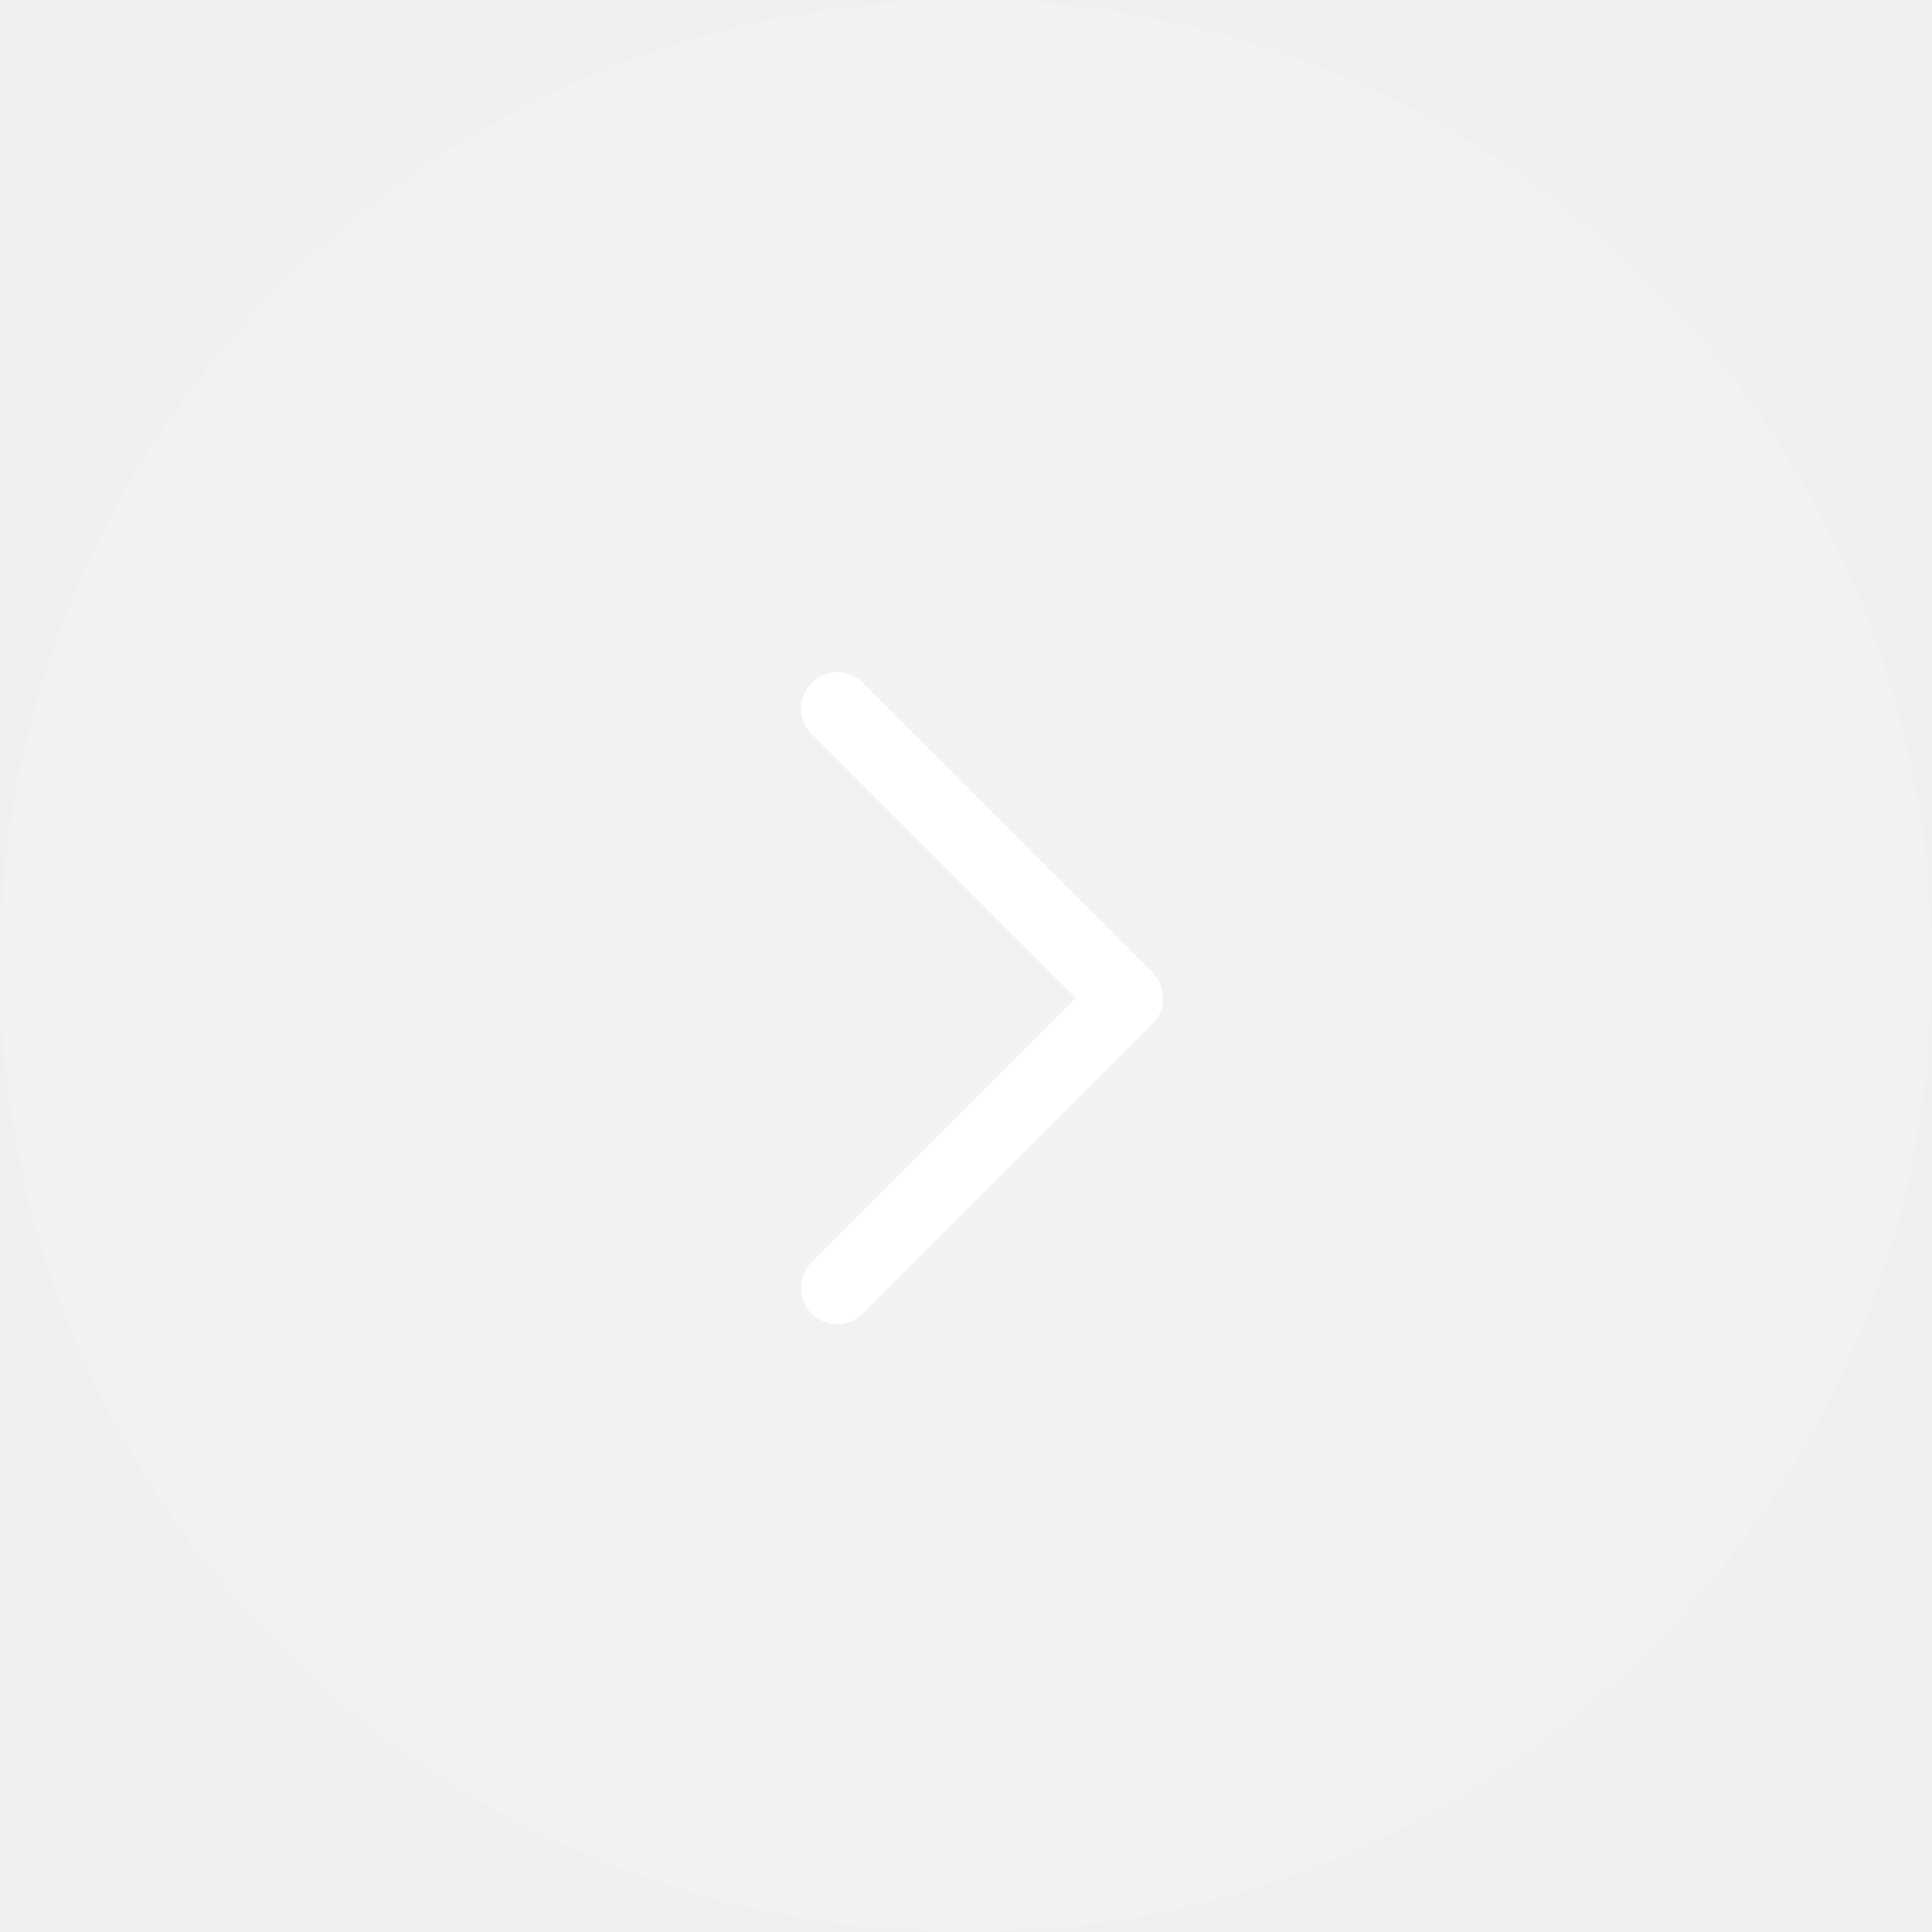
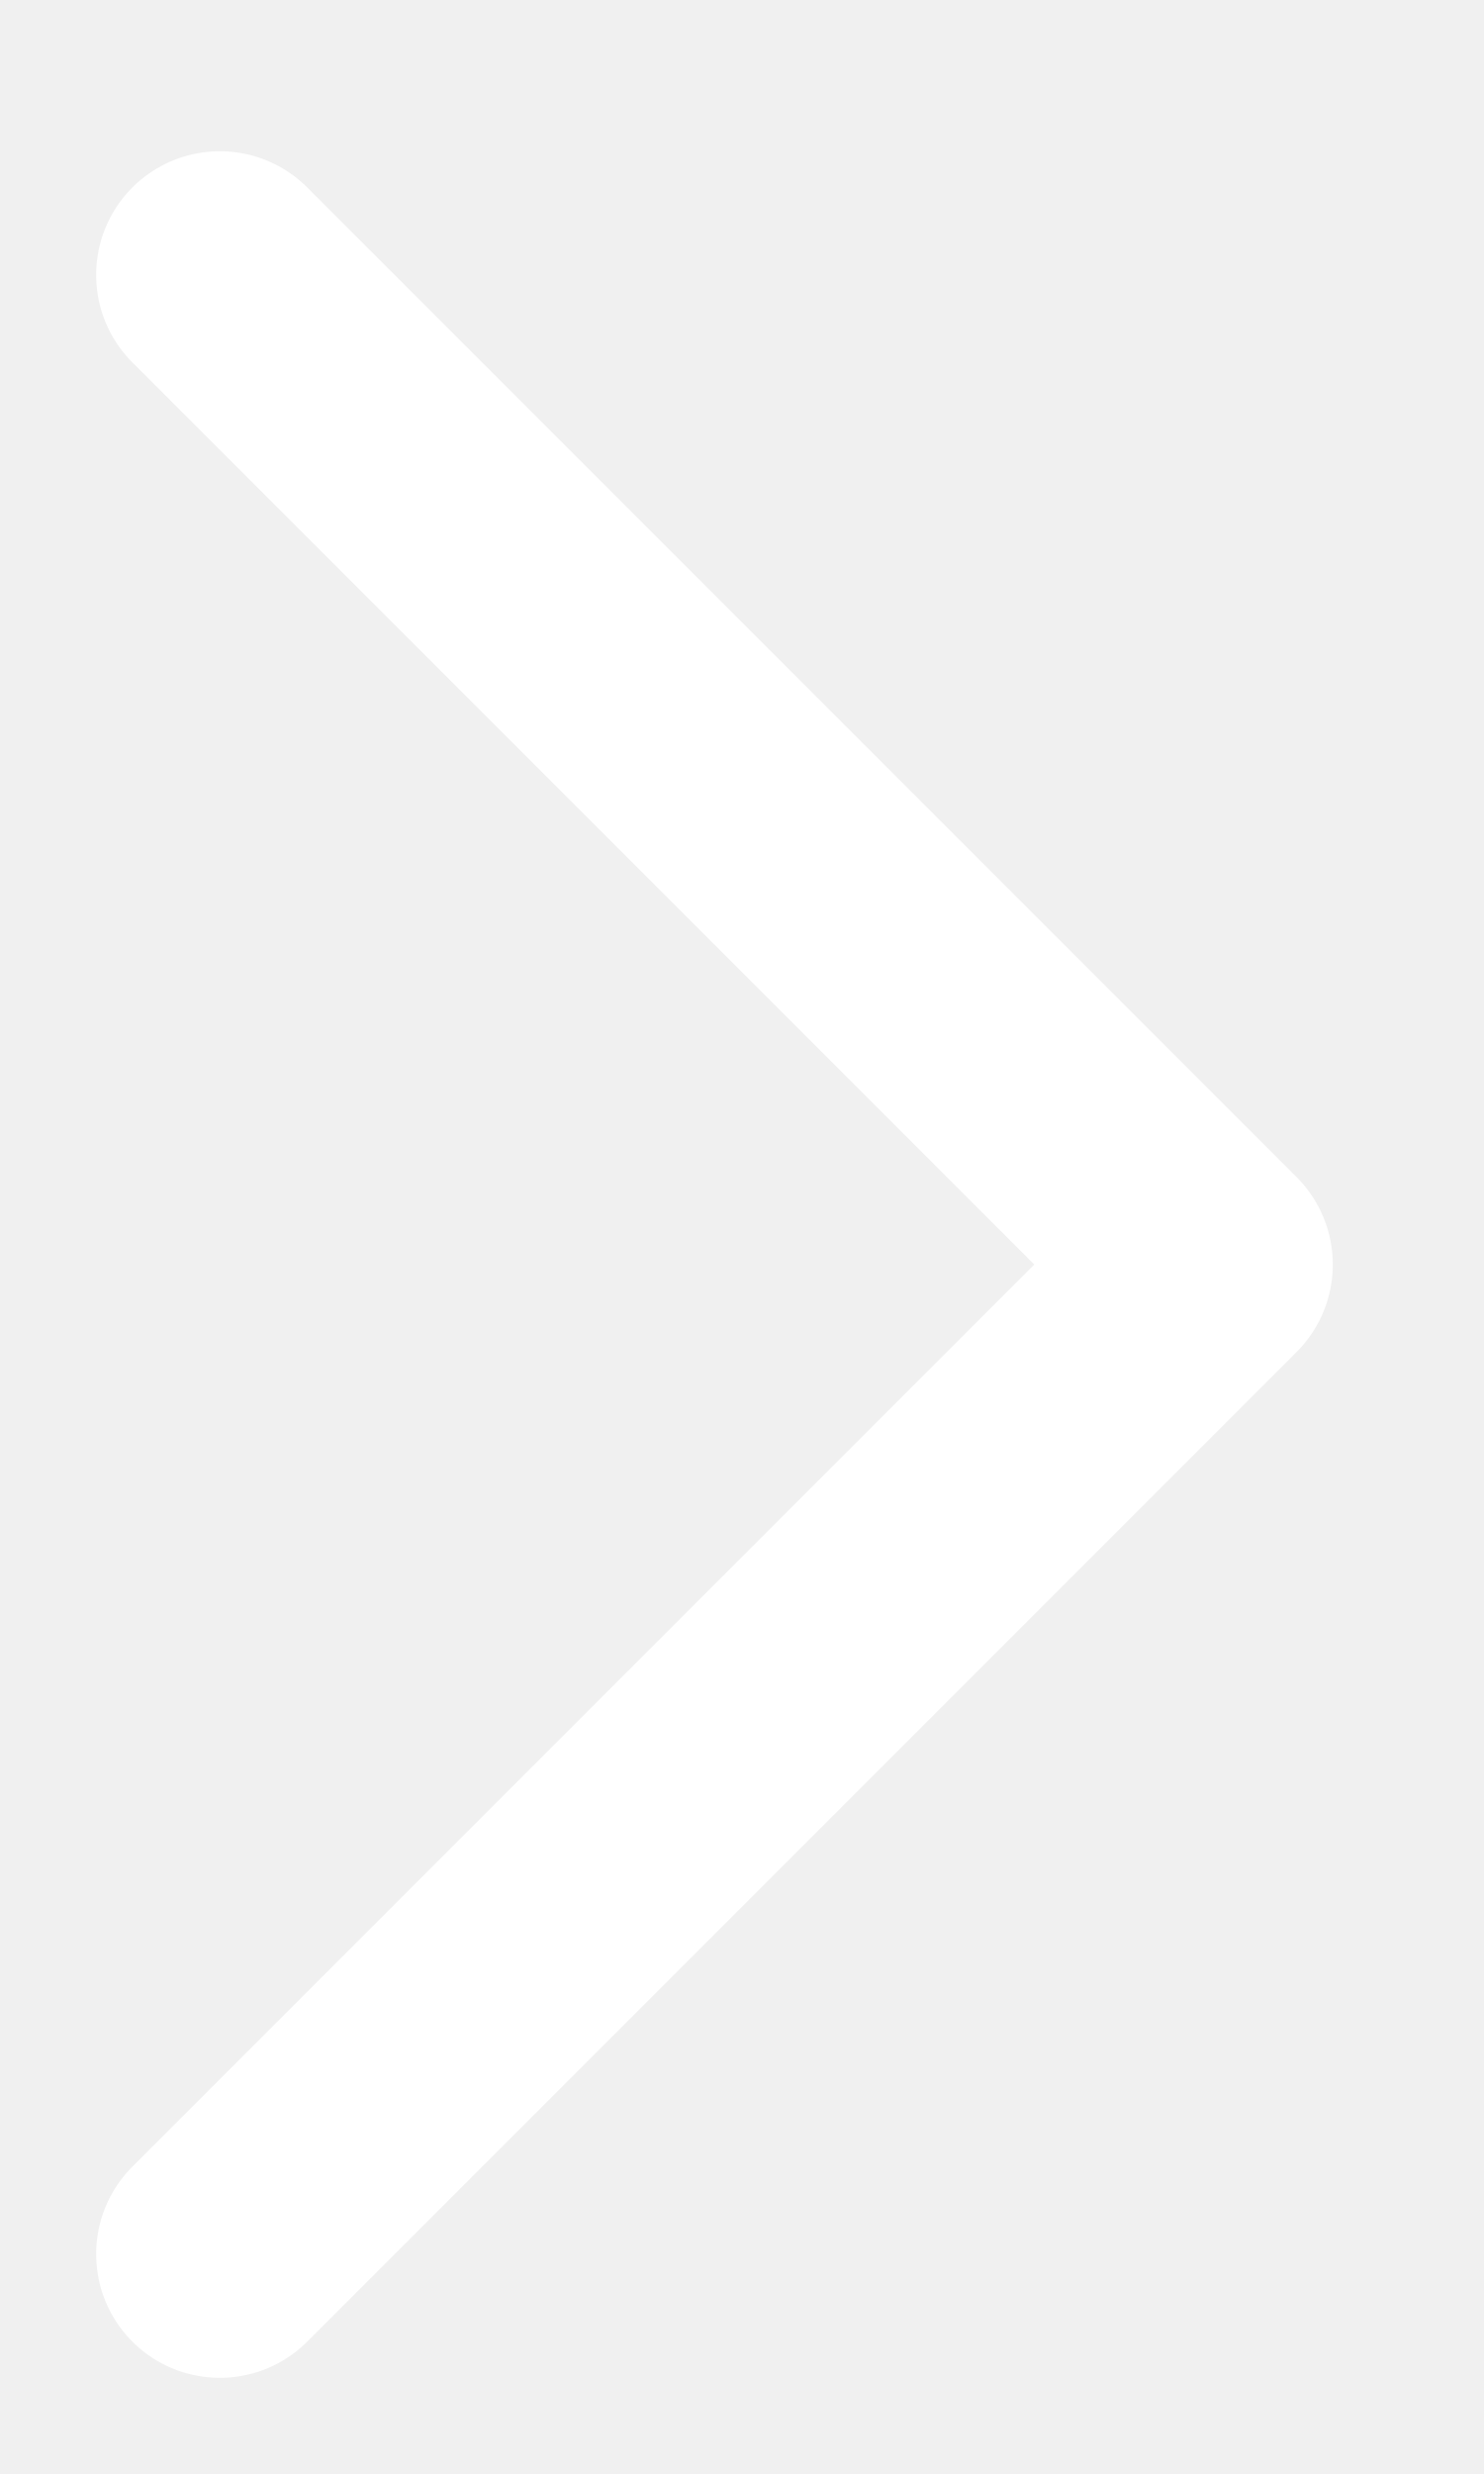
- <svg xmlns="http://www.w3.org/2000/svg" width="40" height="40" viewBox="0 0 40 40" fill="none">
-   <rect width="40" height="40" rx="20" fill="white" fill-opacity="0.16" />
-   <path d="M17.333 26.667L23.333 20.667L17.333 14.667" stroke="white" stroke-width="1.5" stroke-linecap="round" stroke-linejoin="round" />
+ <svg xmlns="http://www.w3.org/2000/svg" width="9" height="15" viewBox="0 0 9 15" fill="none">
+   <path d="M1.333 13.667L7.333 7.667L1.333 1.667" stroke="white" stroke-width="1.5" stroke-linecap="round" stroke-linejoin="round" />
</svg>
